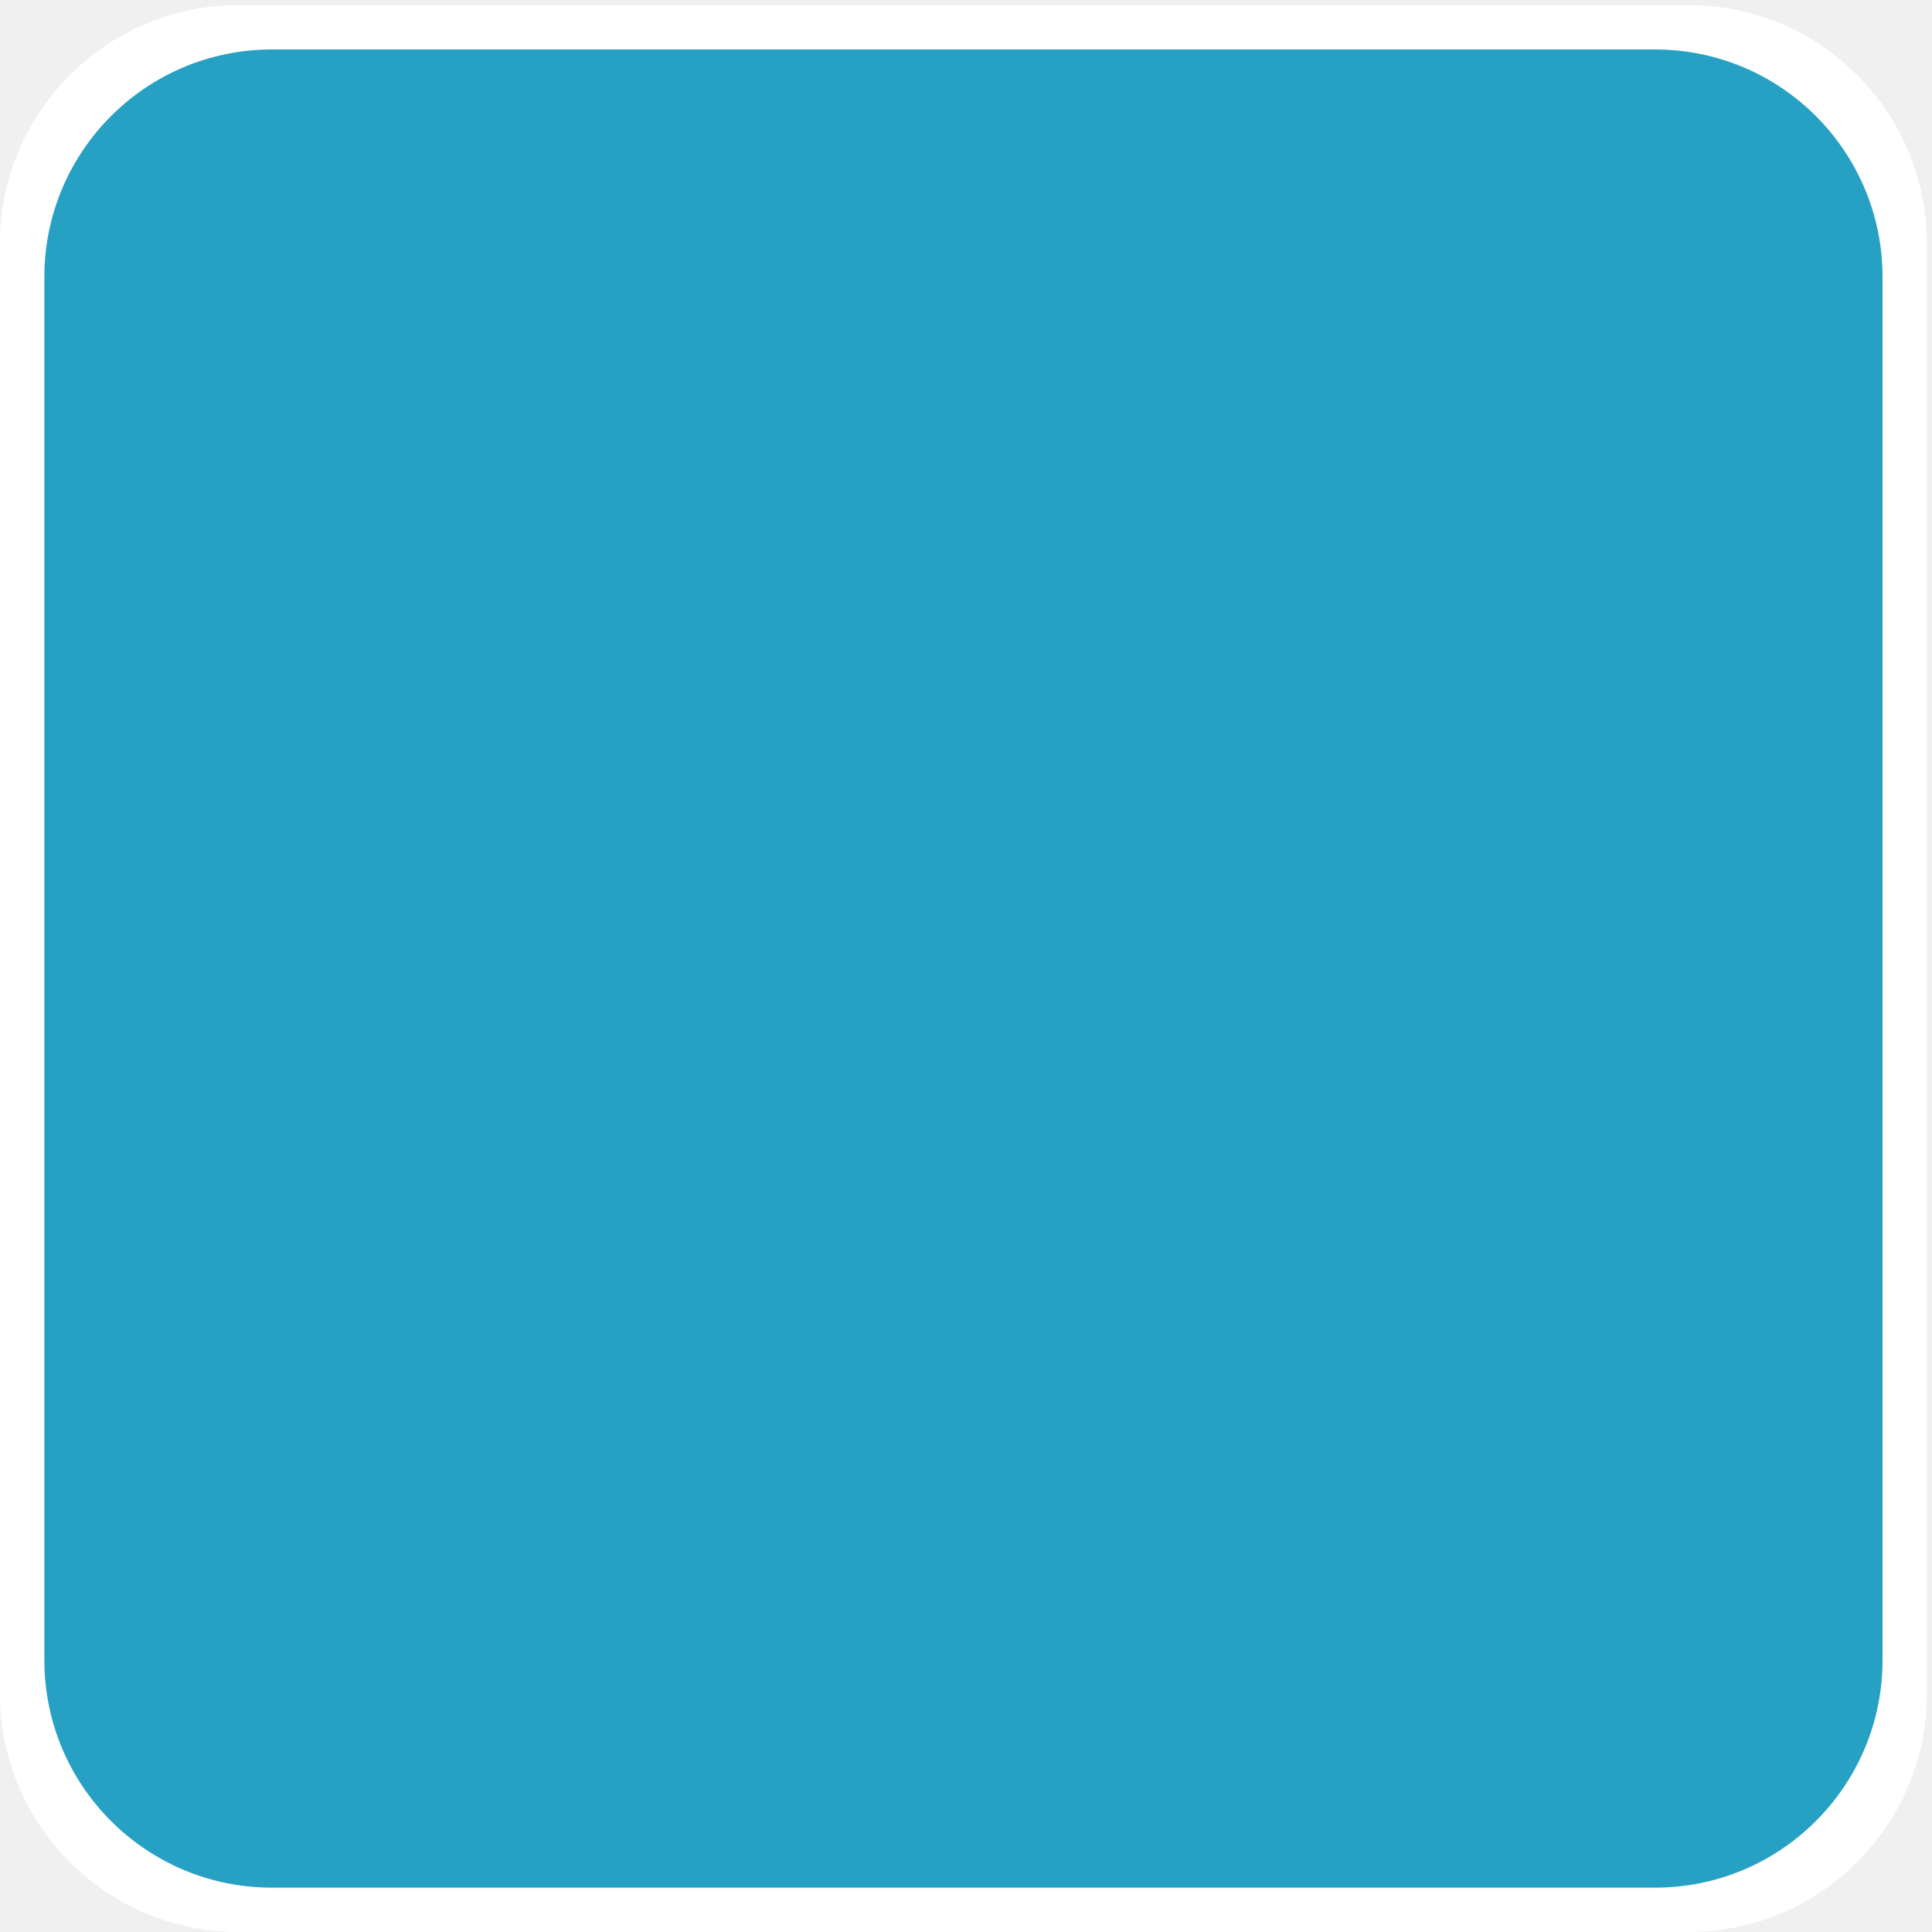
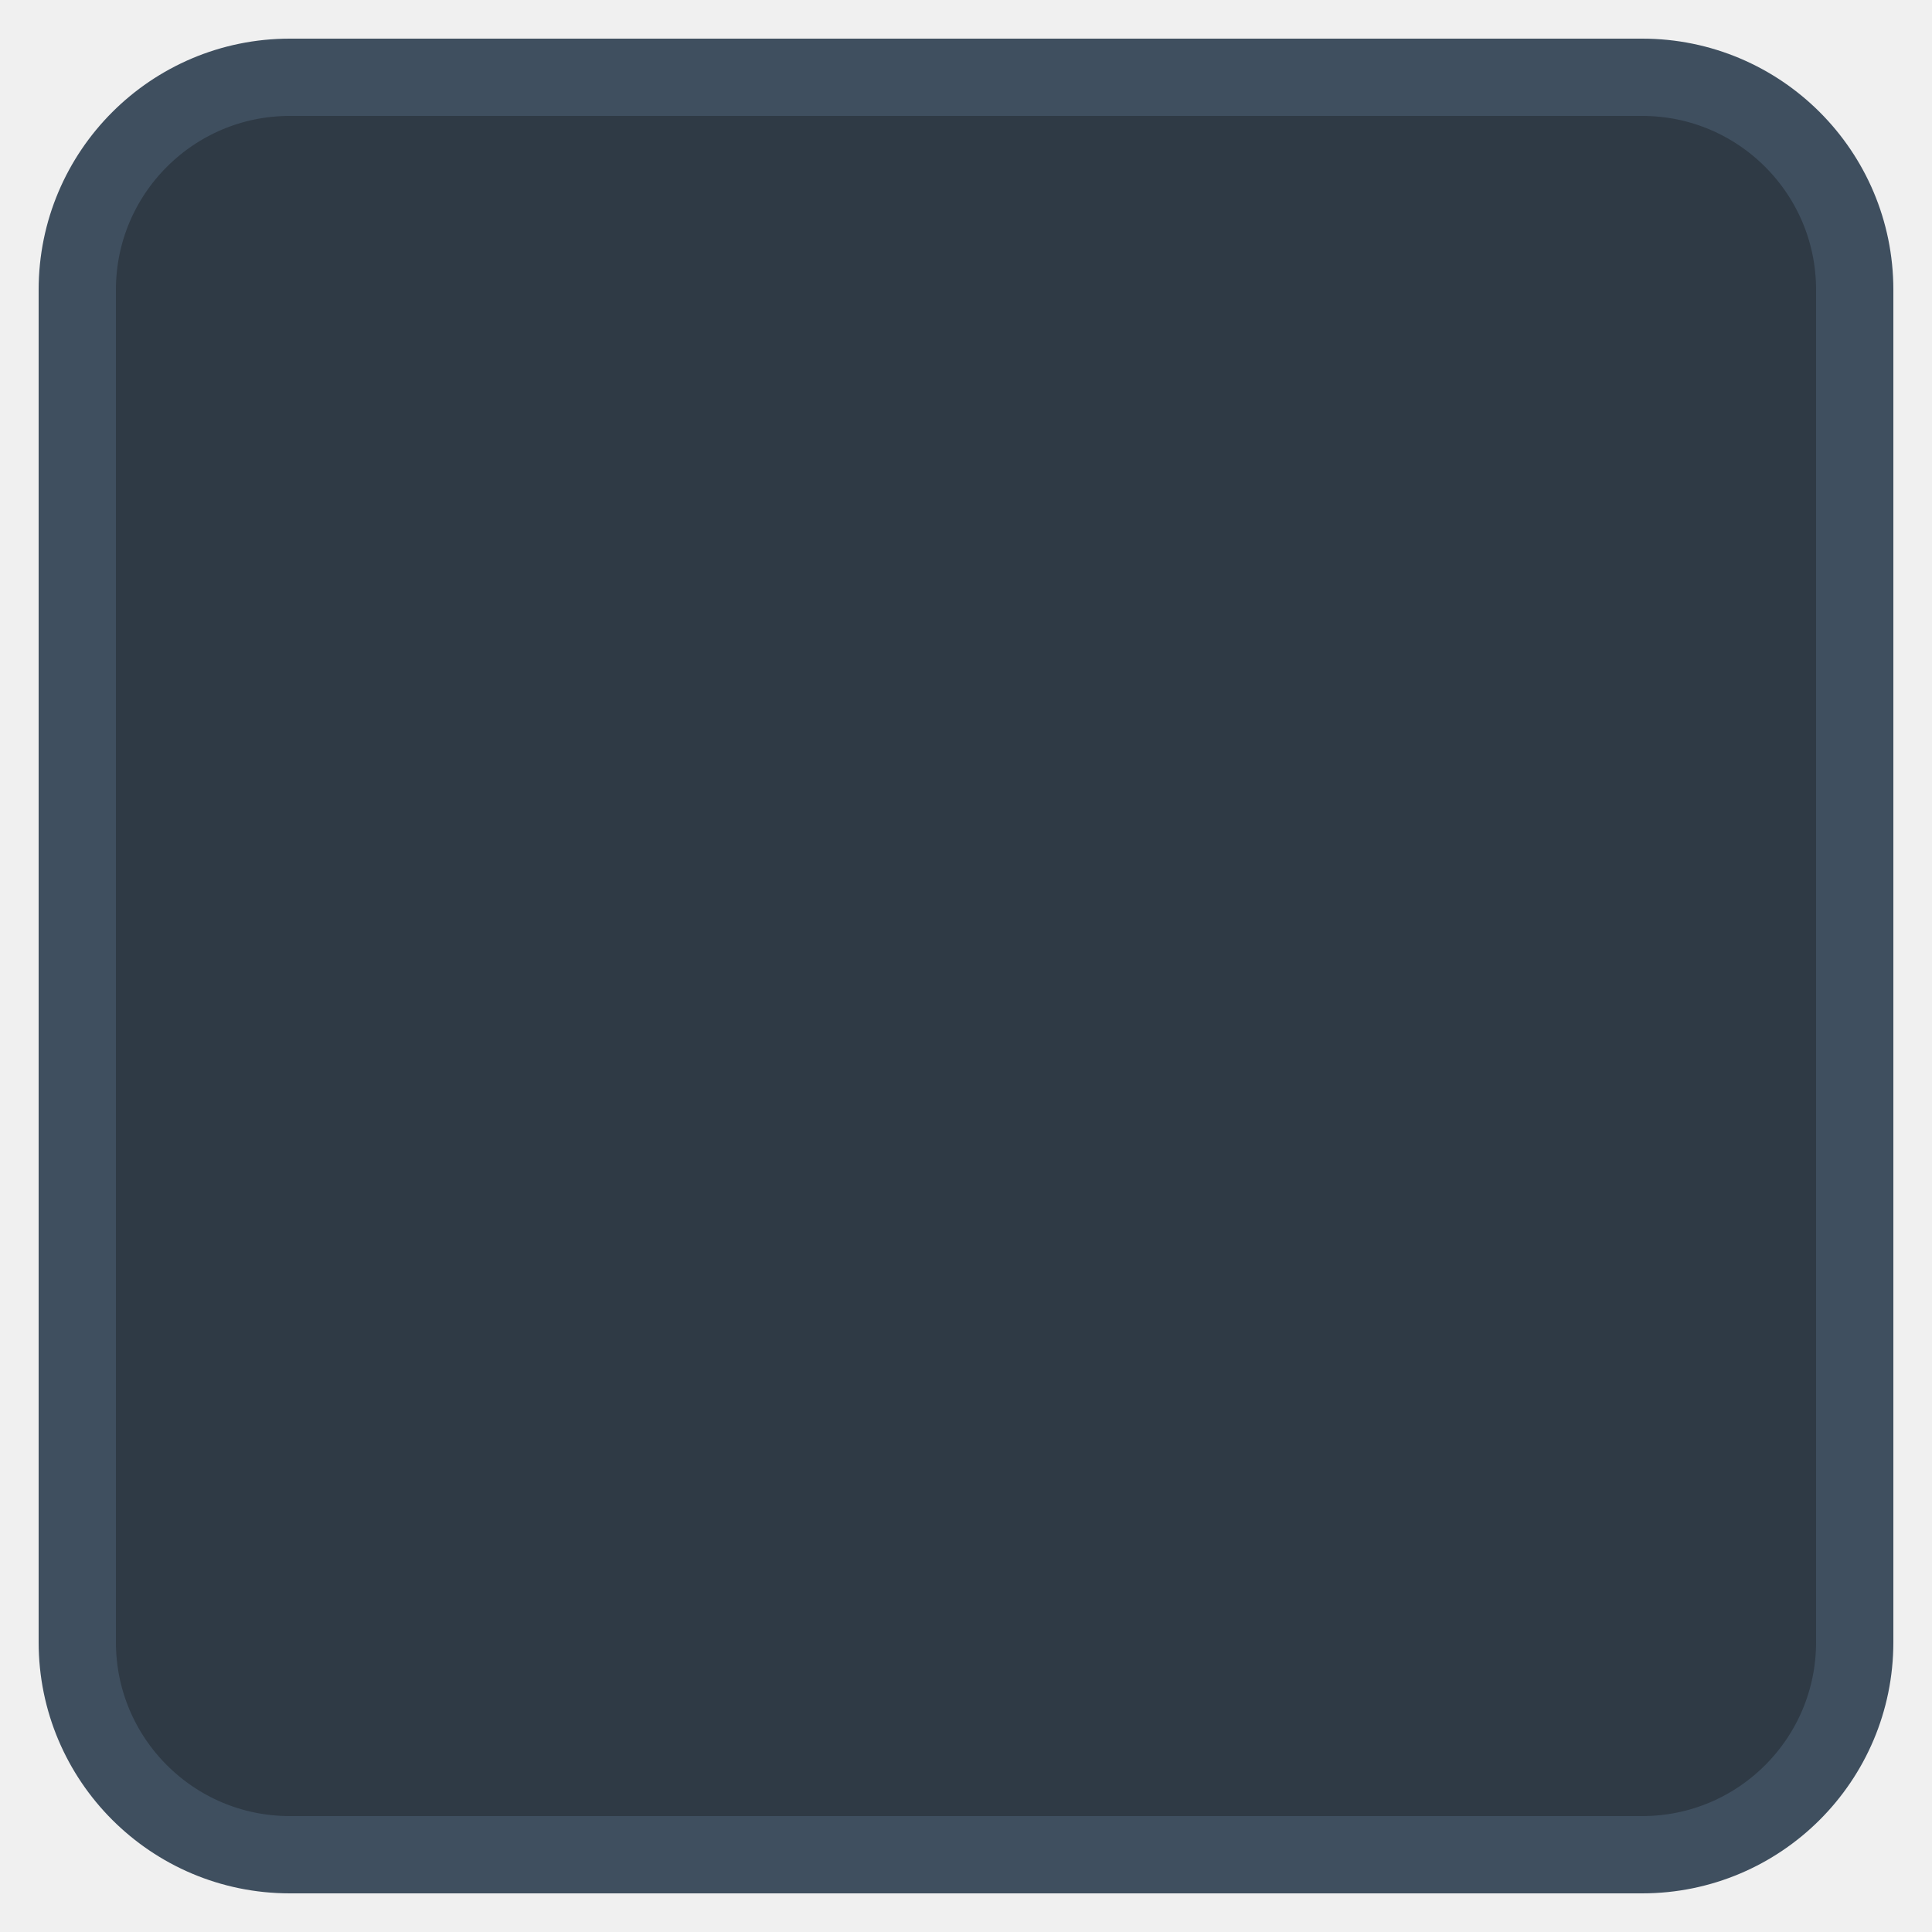
- <svg xmlns="http://www.w3.org/2000/svg" width="100mm" height="100mm" viewBox="0 0 100 100" version="1.1" id="svg4503">
-   <defs id="defs4497" />
-   <g id="layer1" transform="translate(-1.178607,-197.3181)">
-     <g id="g28896">
-       <rect ry="12.346" y="197.582" x="1.179" height="99.736" width="99.736" id="rect828-5" style="fill:#ffffff;fill-opacity:1;stroke:none;stroke-width:0.264" />
-       <rect style="fill:#27a1c3;fill-opacity:1;stroke:none;stroke-width:0.252" id="rect830-0" width="95.145" height="95.145" x="3.474" y="199.878" ry="11.778" />
-     </g>
-   </g>
+ <svg xmlns="http://www.w3.org/2000/svg" width="100mm" height="100mm" viewBox="0 0 100 100" version="1.1" id="svg44">
+   <defs id="defs38" />
+   <g id="layer1" />
+   <rect style="opacity:1;fill:#2f3a45;stroke:#3f4f5f;stroke-width:4" id="rect46" width="92" height="92" x="4" y="4" ry="11" />
</svg>
